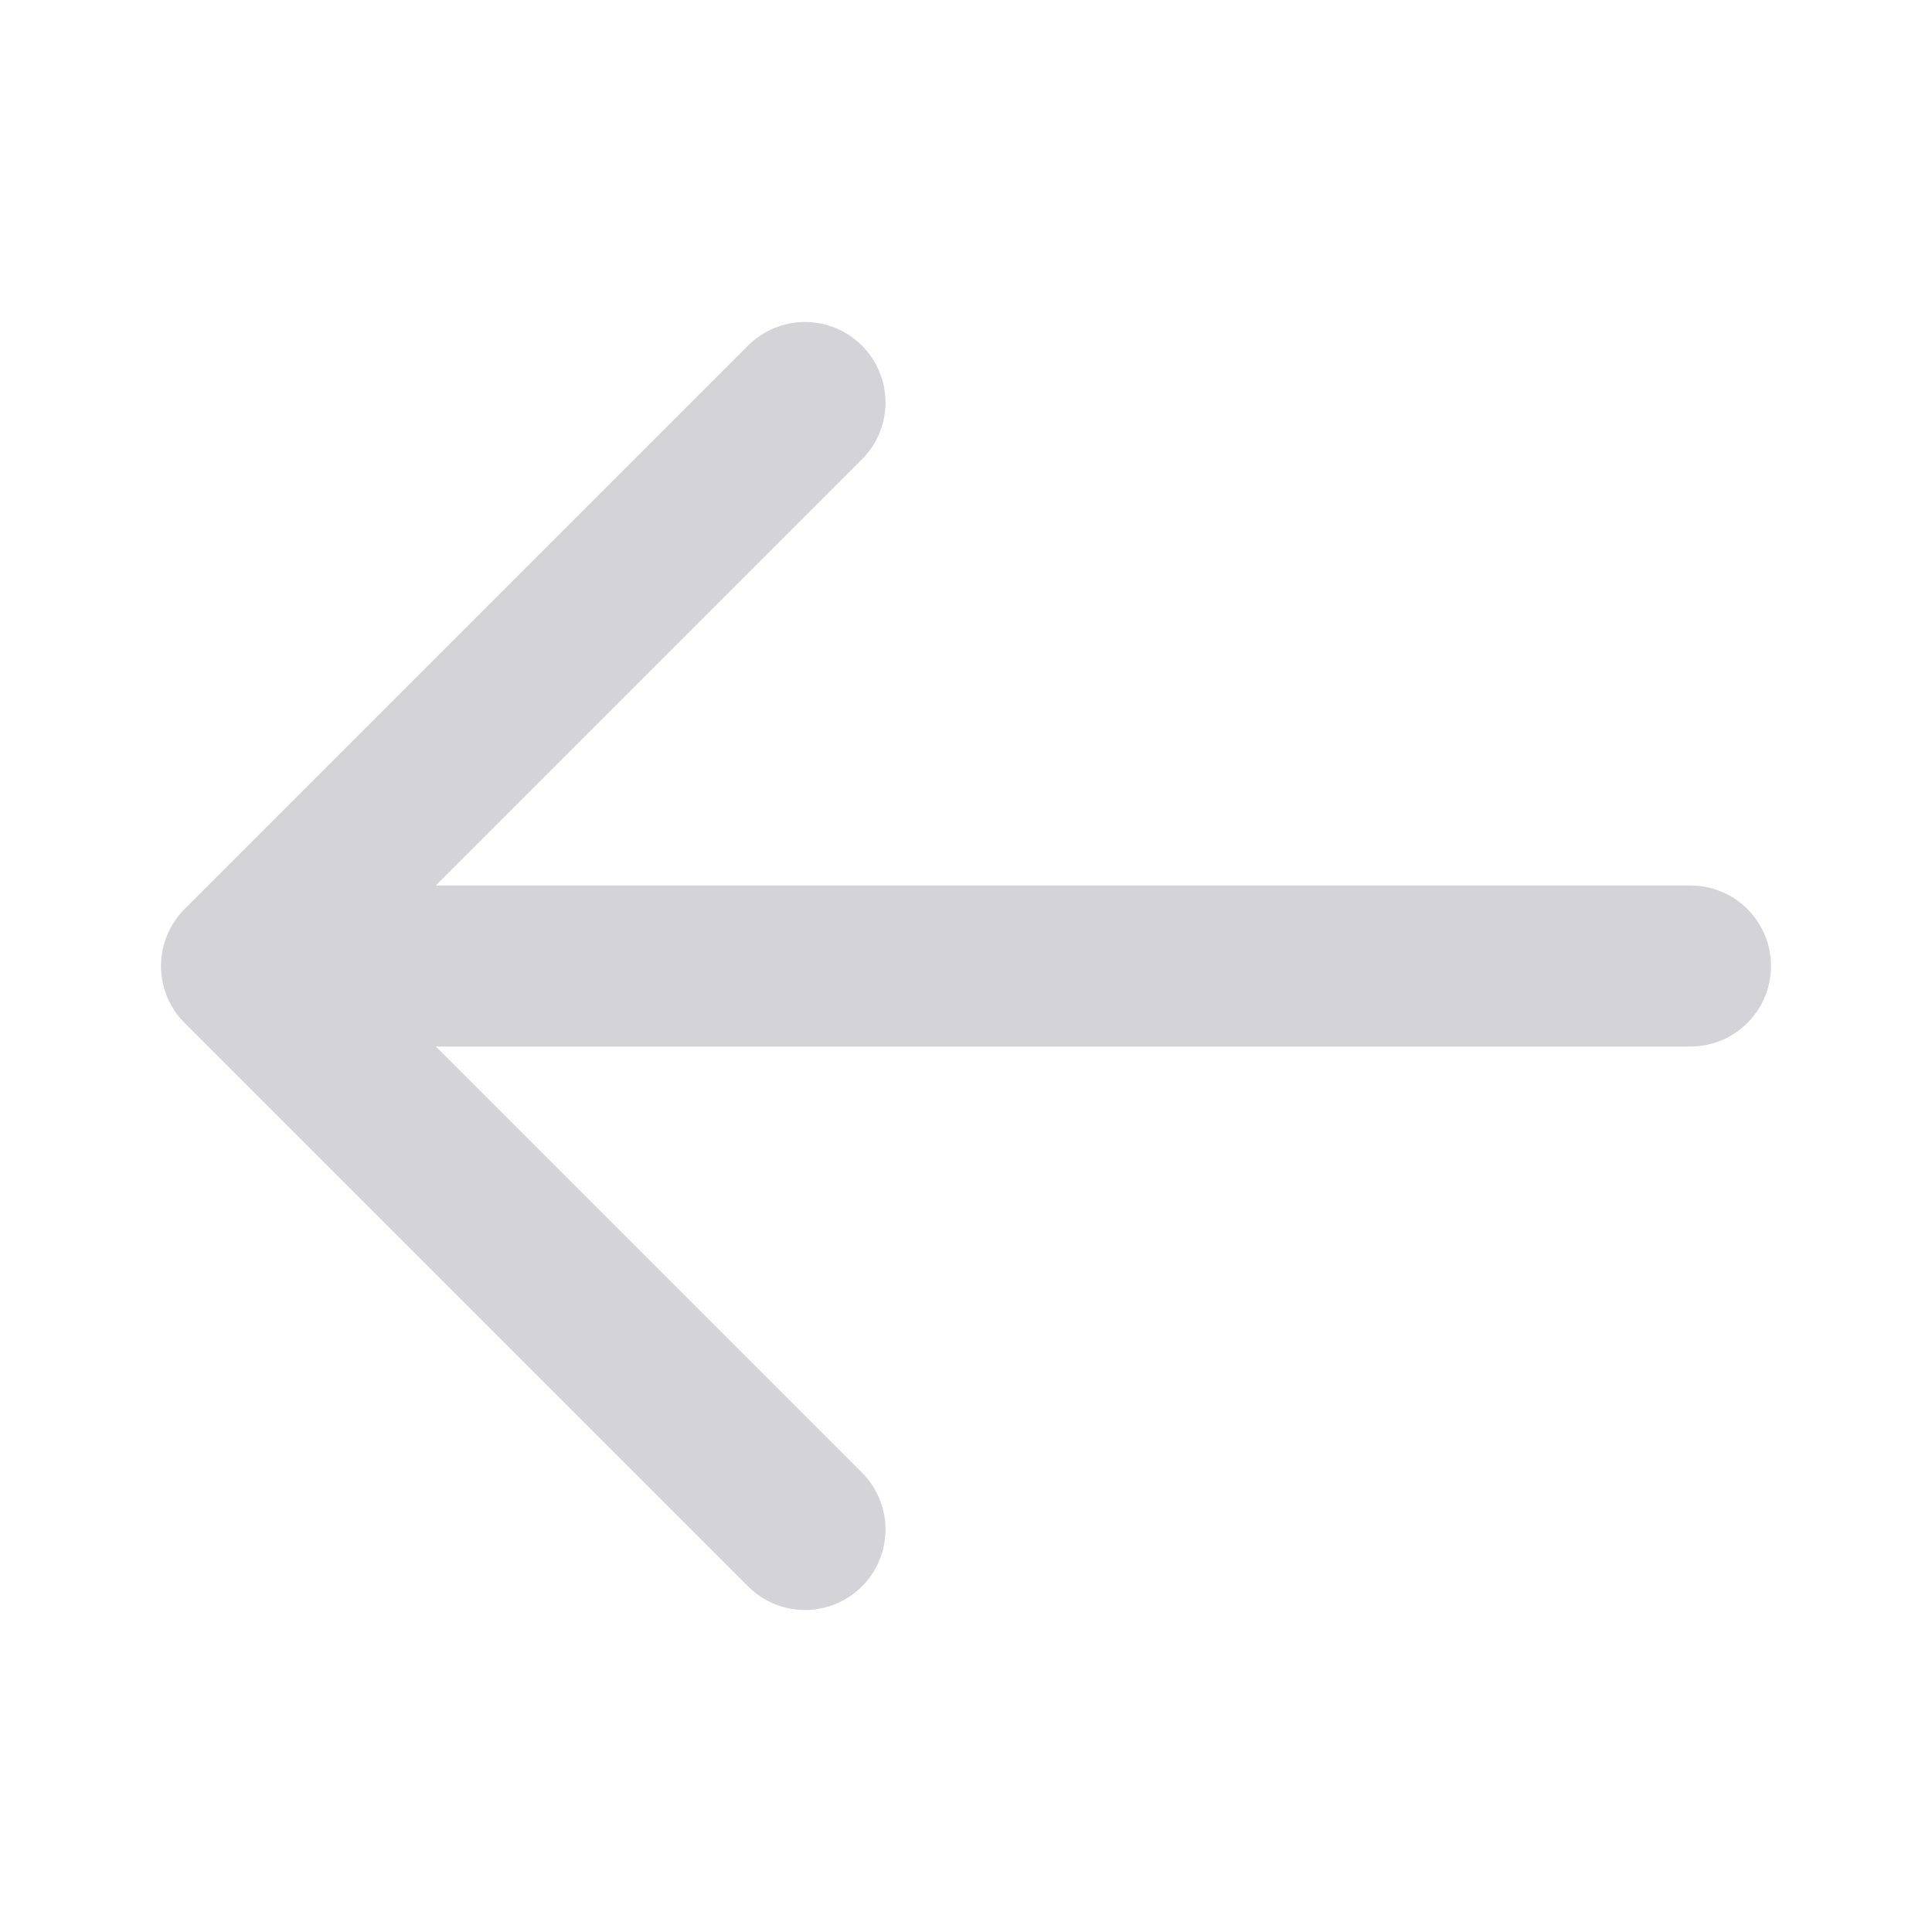
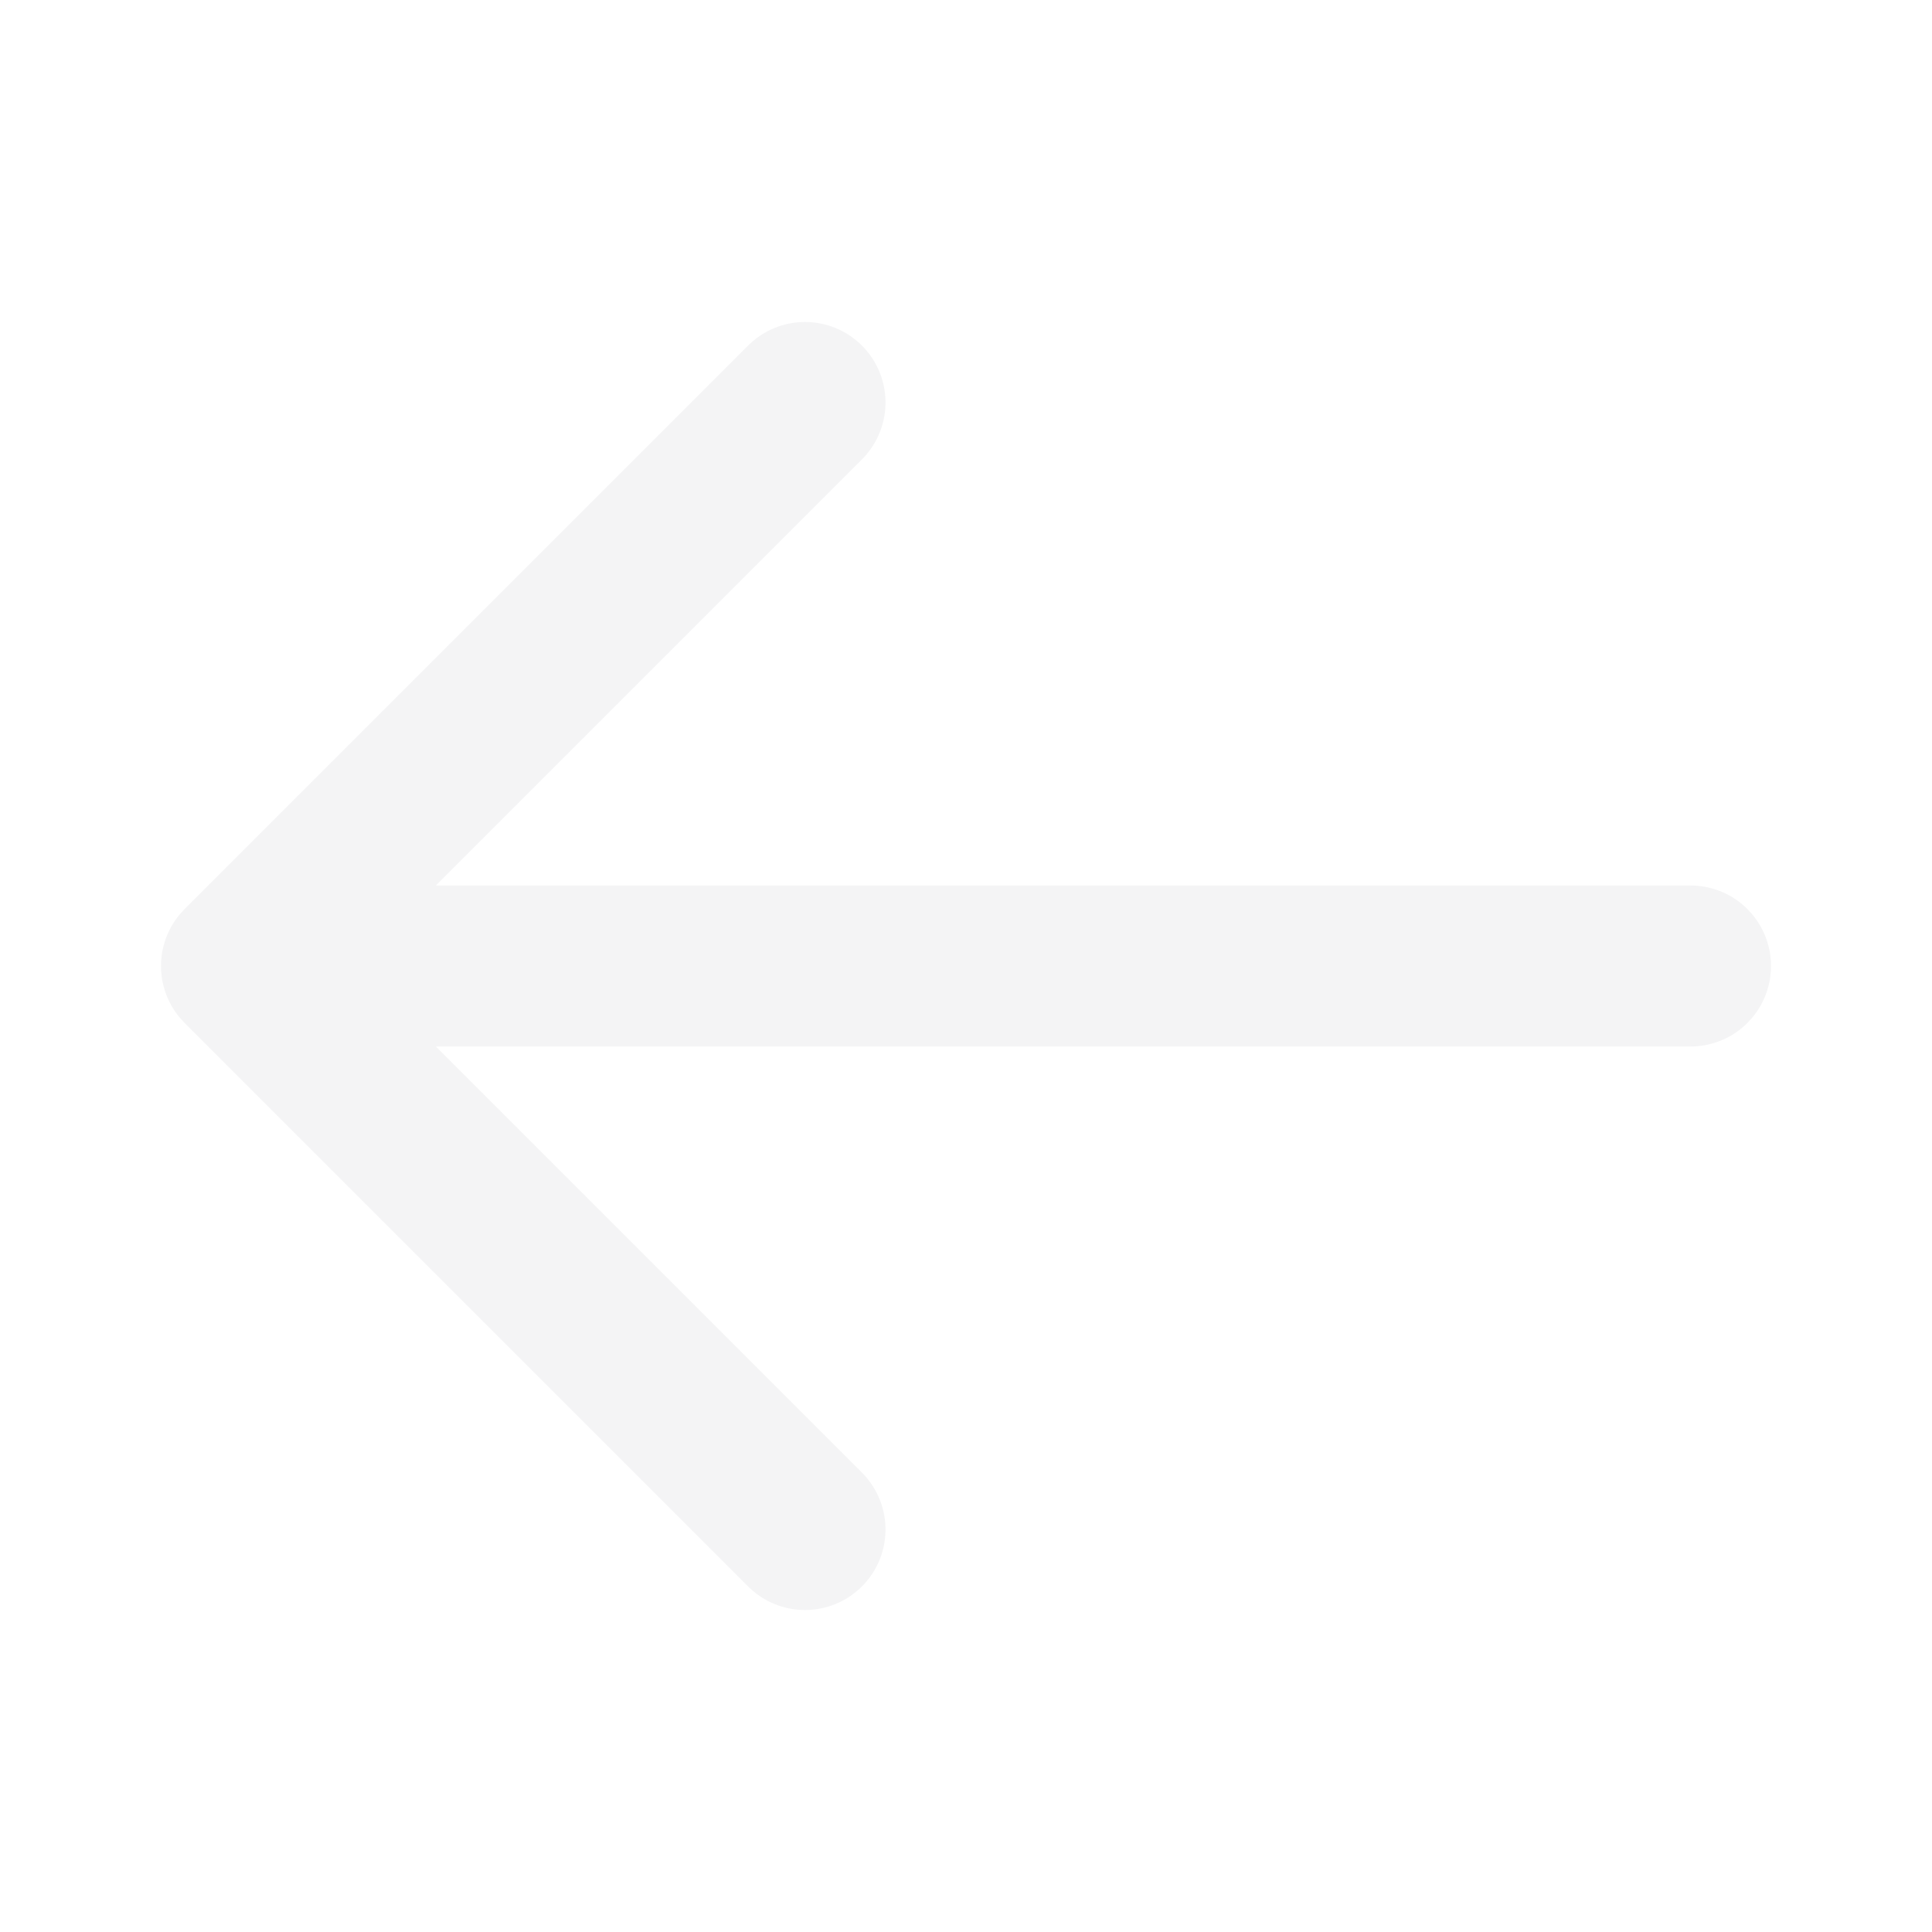
- <svg xmlns="http://www.w3.org/2000/svg" viewBox="0 0 24 24" width="48" height="48" fill="none" stroke="#d4d4d8" stroke-width="2" stroke-linecap="round" stroke-linejoin="round">
+ <svg xmlns="http://www.w3.org/2000/svg" viewBox="0 0 24 24" width="48" height="48" fill="none" stroke="#f4f4f5" stroke-width="2" stroke-linecap="round" stroke-linejoin="round">
  <path d="M10 19l-7-7m0 0l7-7m-7 7h18" />
</svg>
